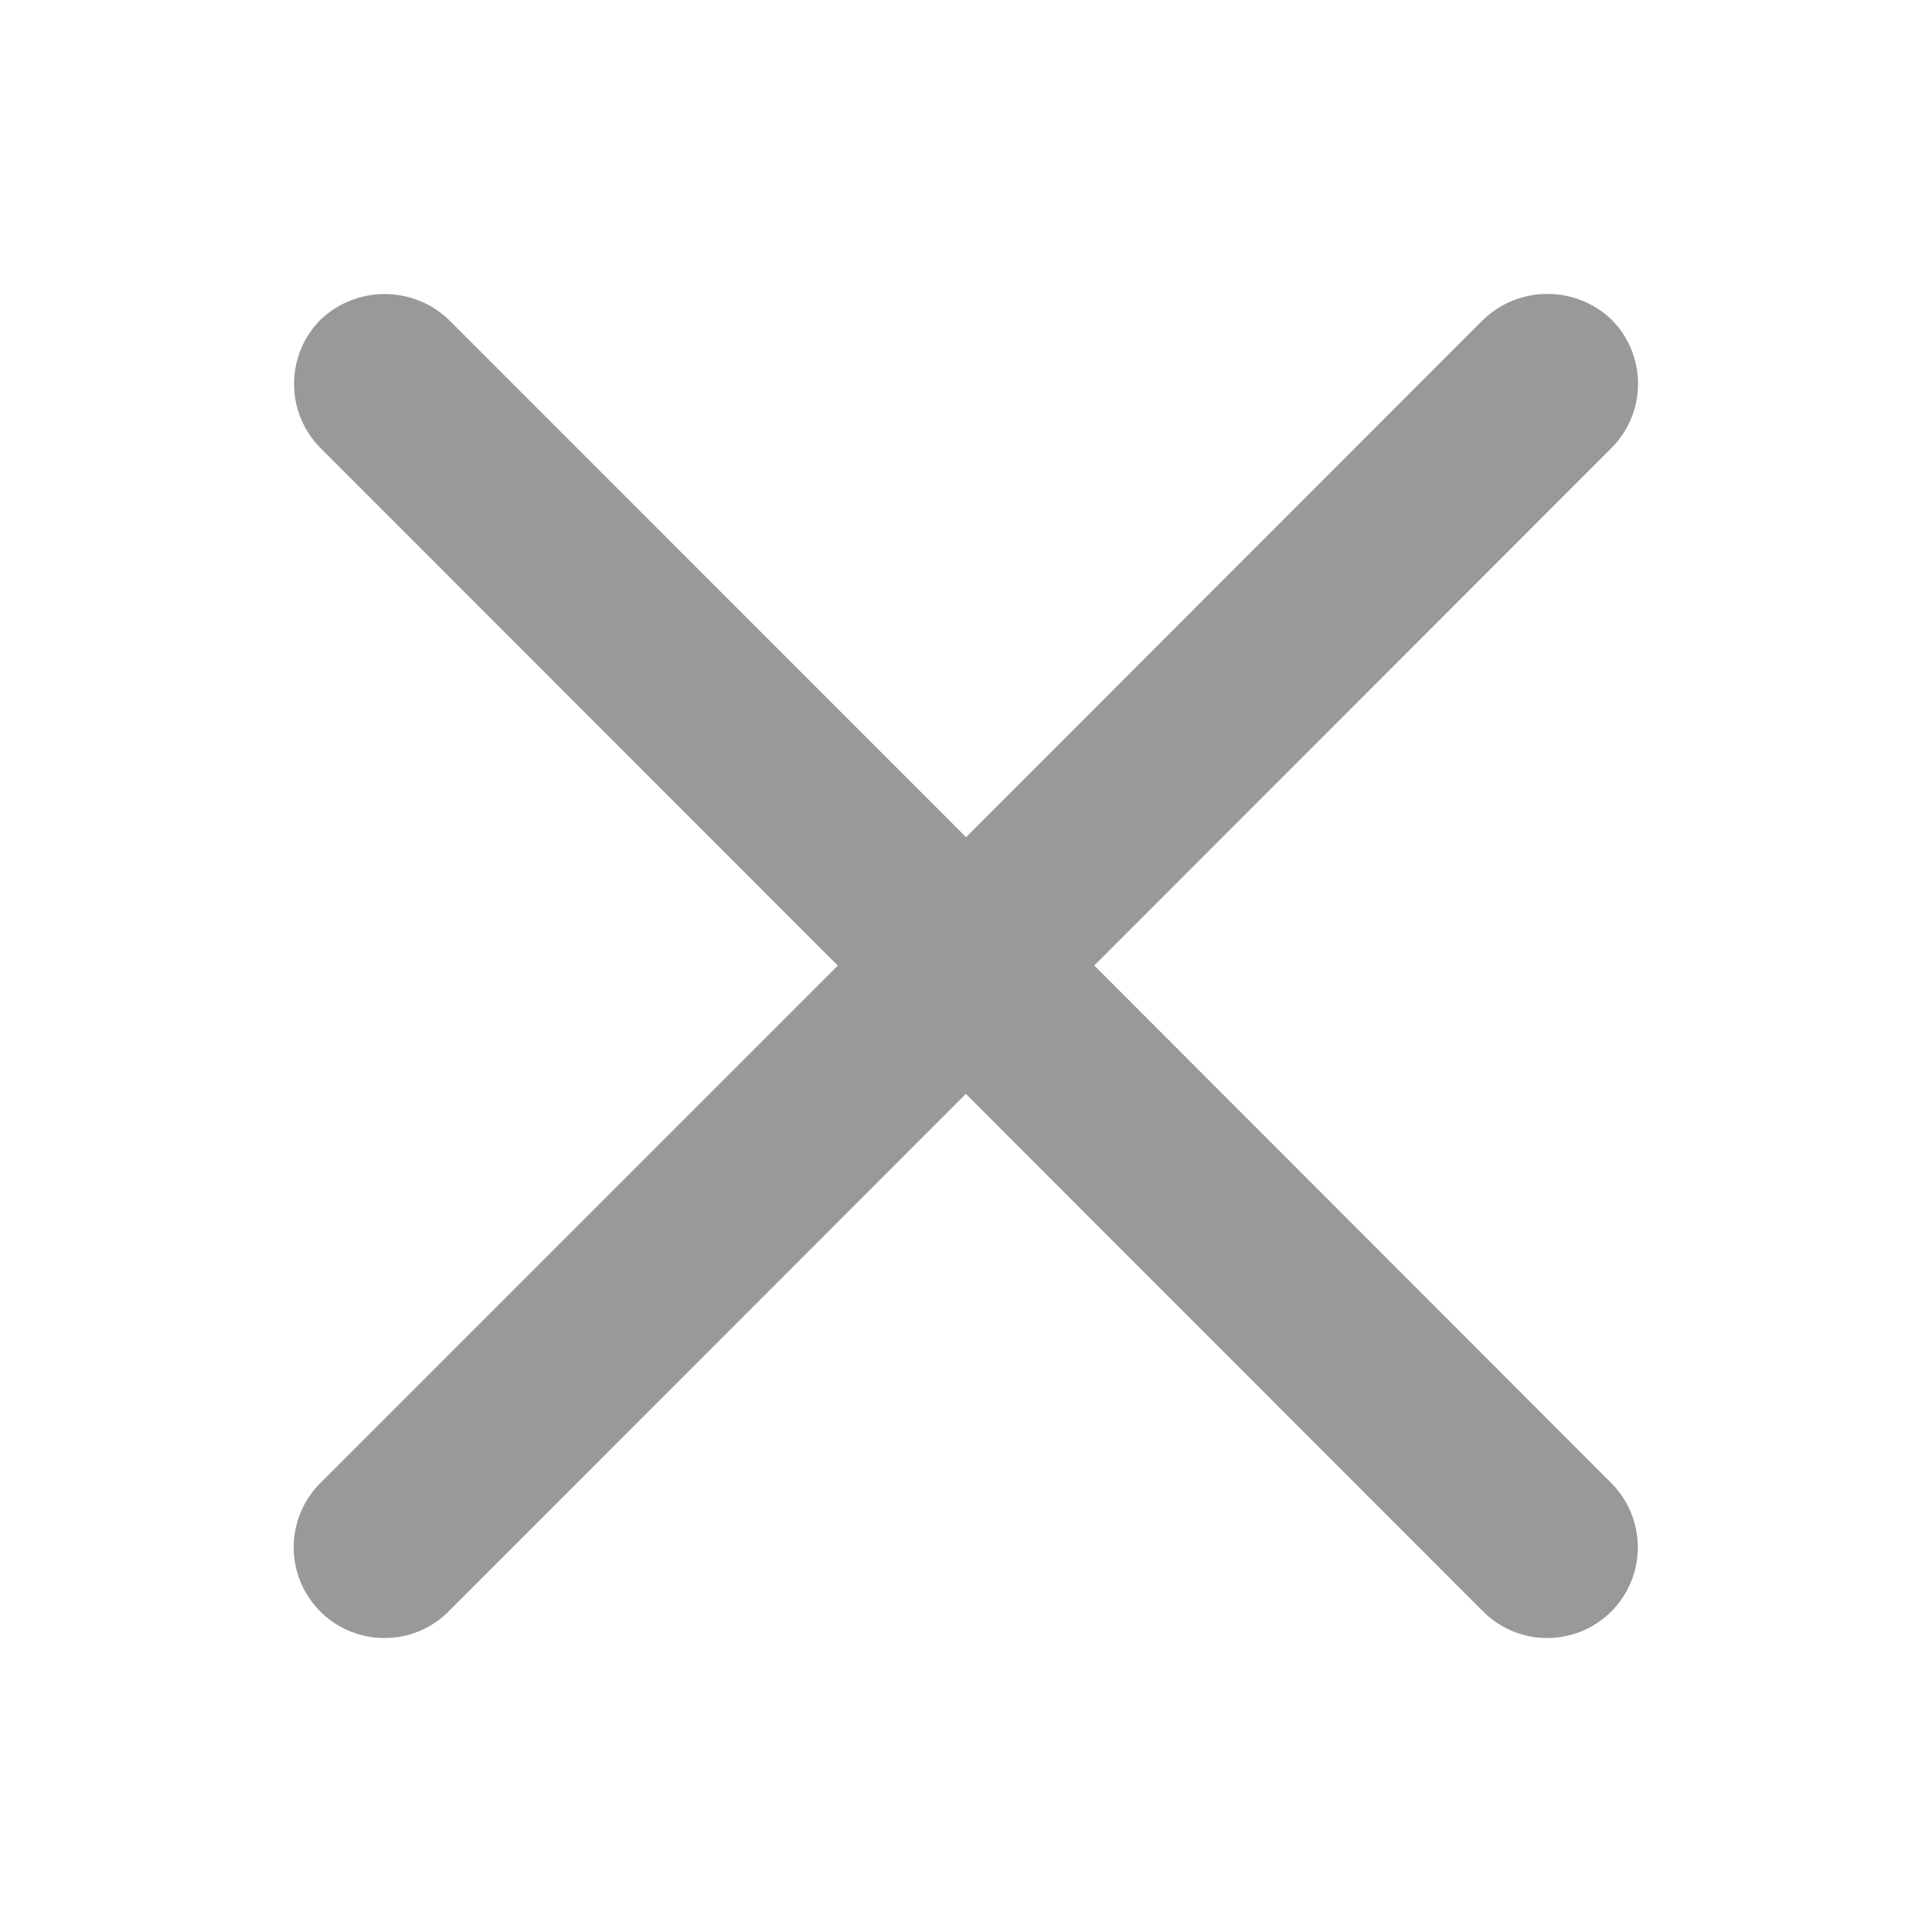
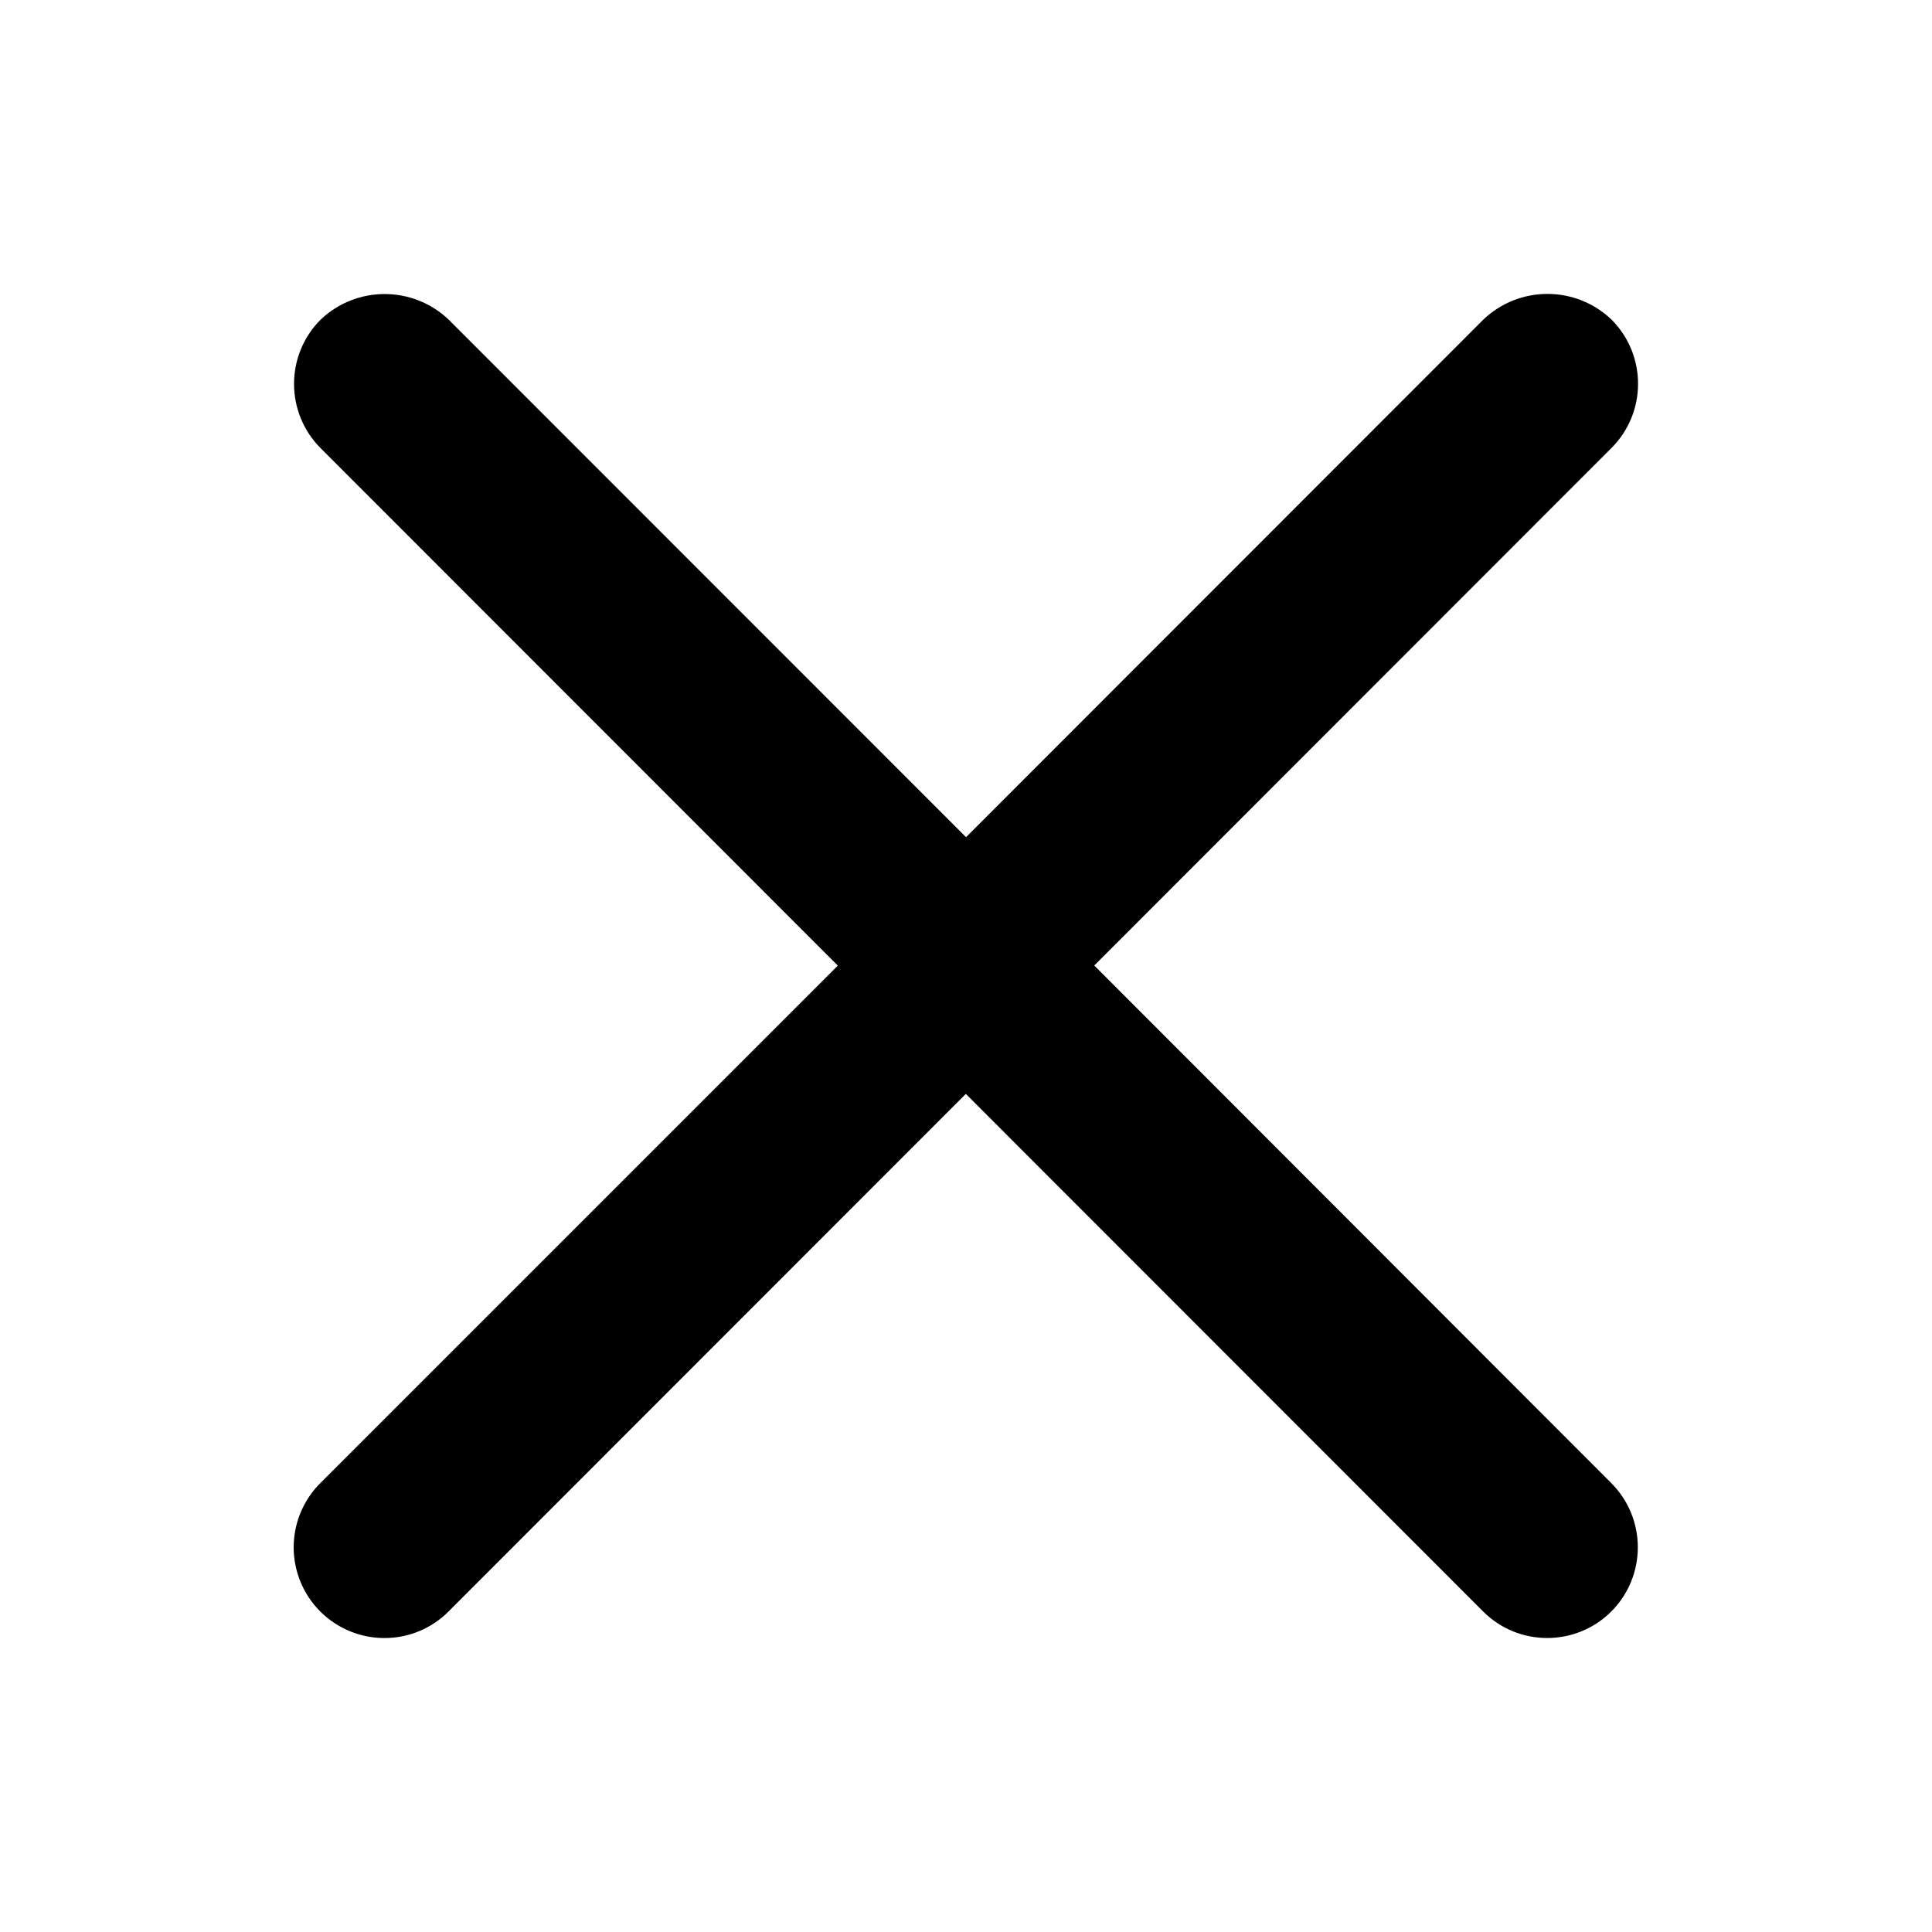
<svg xmlns="http://www.w3.org/2000/svg" width="46" height="46" viewBox="0 0 46 46">
  <g id="CROSS_46" data-name="CROSS 46" transform="translate(0.334 0.334)">
    <g id="그룹_3328" data-name="그룹 3328" transform="translate(-0.333 -0.333)">
      <rect id="사각형_573" data-name="사각형 573" width="46" height="46" transform="translate(0 -0.001)" fill="none" />
    </g>
-     <path id="패스_1145" data-name="패스 1145" d="M4340.428,503.275l12.316-12.323a2.164,2.164,0,0,0,0-3.055,2.21,2.21,0,0,0-3.053,0l-12.316,12.323L4325.059,487.9a2.211,2.211,0,0,0-3.054,0,2.167,2.167,0,0,0,0,3.055l12.317,12.323L4322,515.6a2.16,2.16,0,0,0,1.527,3.688,2.143,2.143,0,0,0,1.527-.633l12.316-12.323,12.316,12.323a2.159,2.159,0,0,0,3.053,0,2.165,2.165,0,0,0,0-3.055Z" transform="translate(-4314.708 -480.621)" fill="#999" />
+     <path id="패스_1145" data-name="패스 1145" d="M4340.428,503.275l12.316-12.323a2.164,2.164,0,0,0,0-3.055,2.21,2.21,0,0,0-3.053,0l-12.316,12.323L4325.059,487.9a2.211,2.211,0,0,0-3.054,0,2.167,2.167,0,0,0,0,3.055l12.317,12.323L4322,515.6a2.16,2.16,0,0,0,1.527,3.688,2.143,2.143,0,0,0,1.527-.633l12.316-12.323,12.316,12.323a2.159,2.159,0,0,0,3.053,0,2.165,2.165,0,0,0,0-3.055Z" transform="translate(-4314.708 -480.621)" />
  </g>
</svg>
